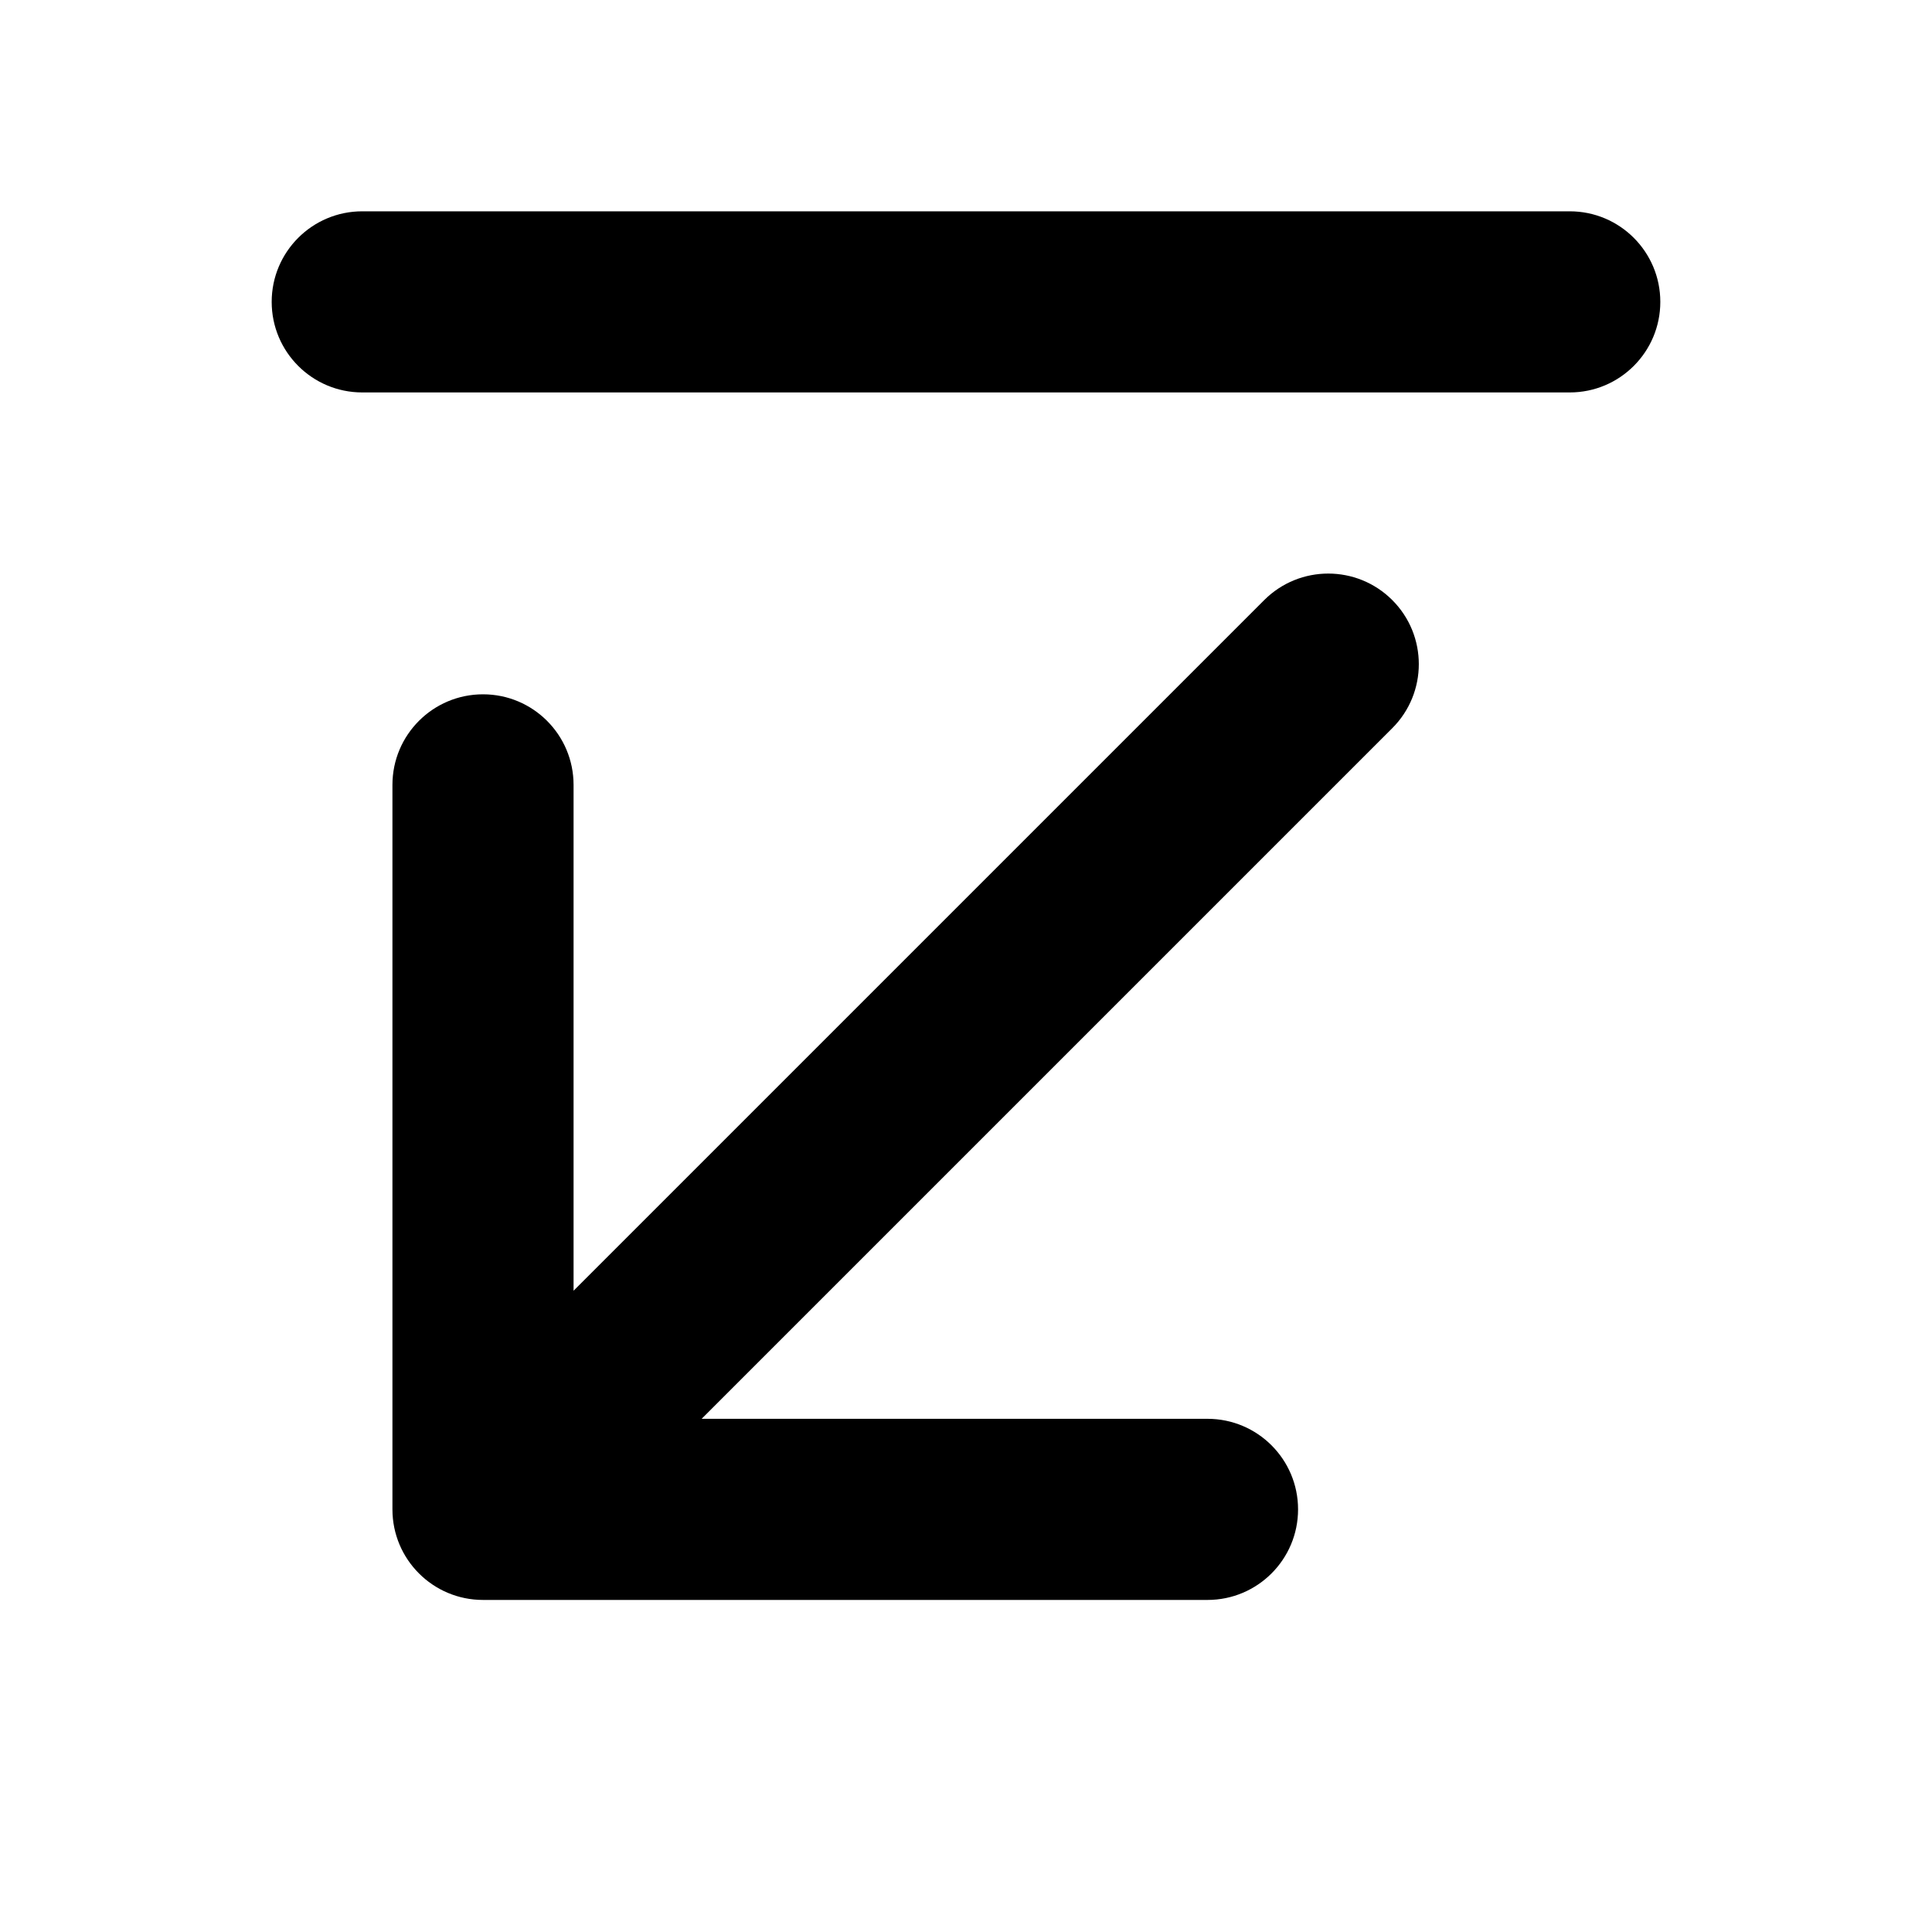
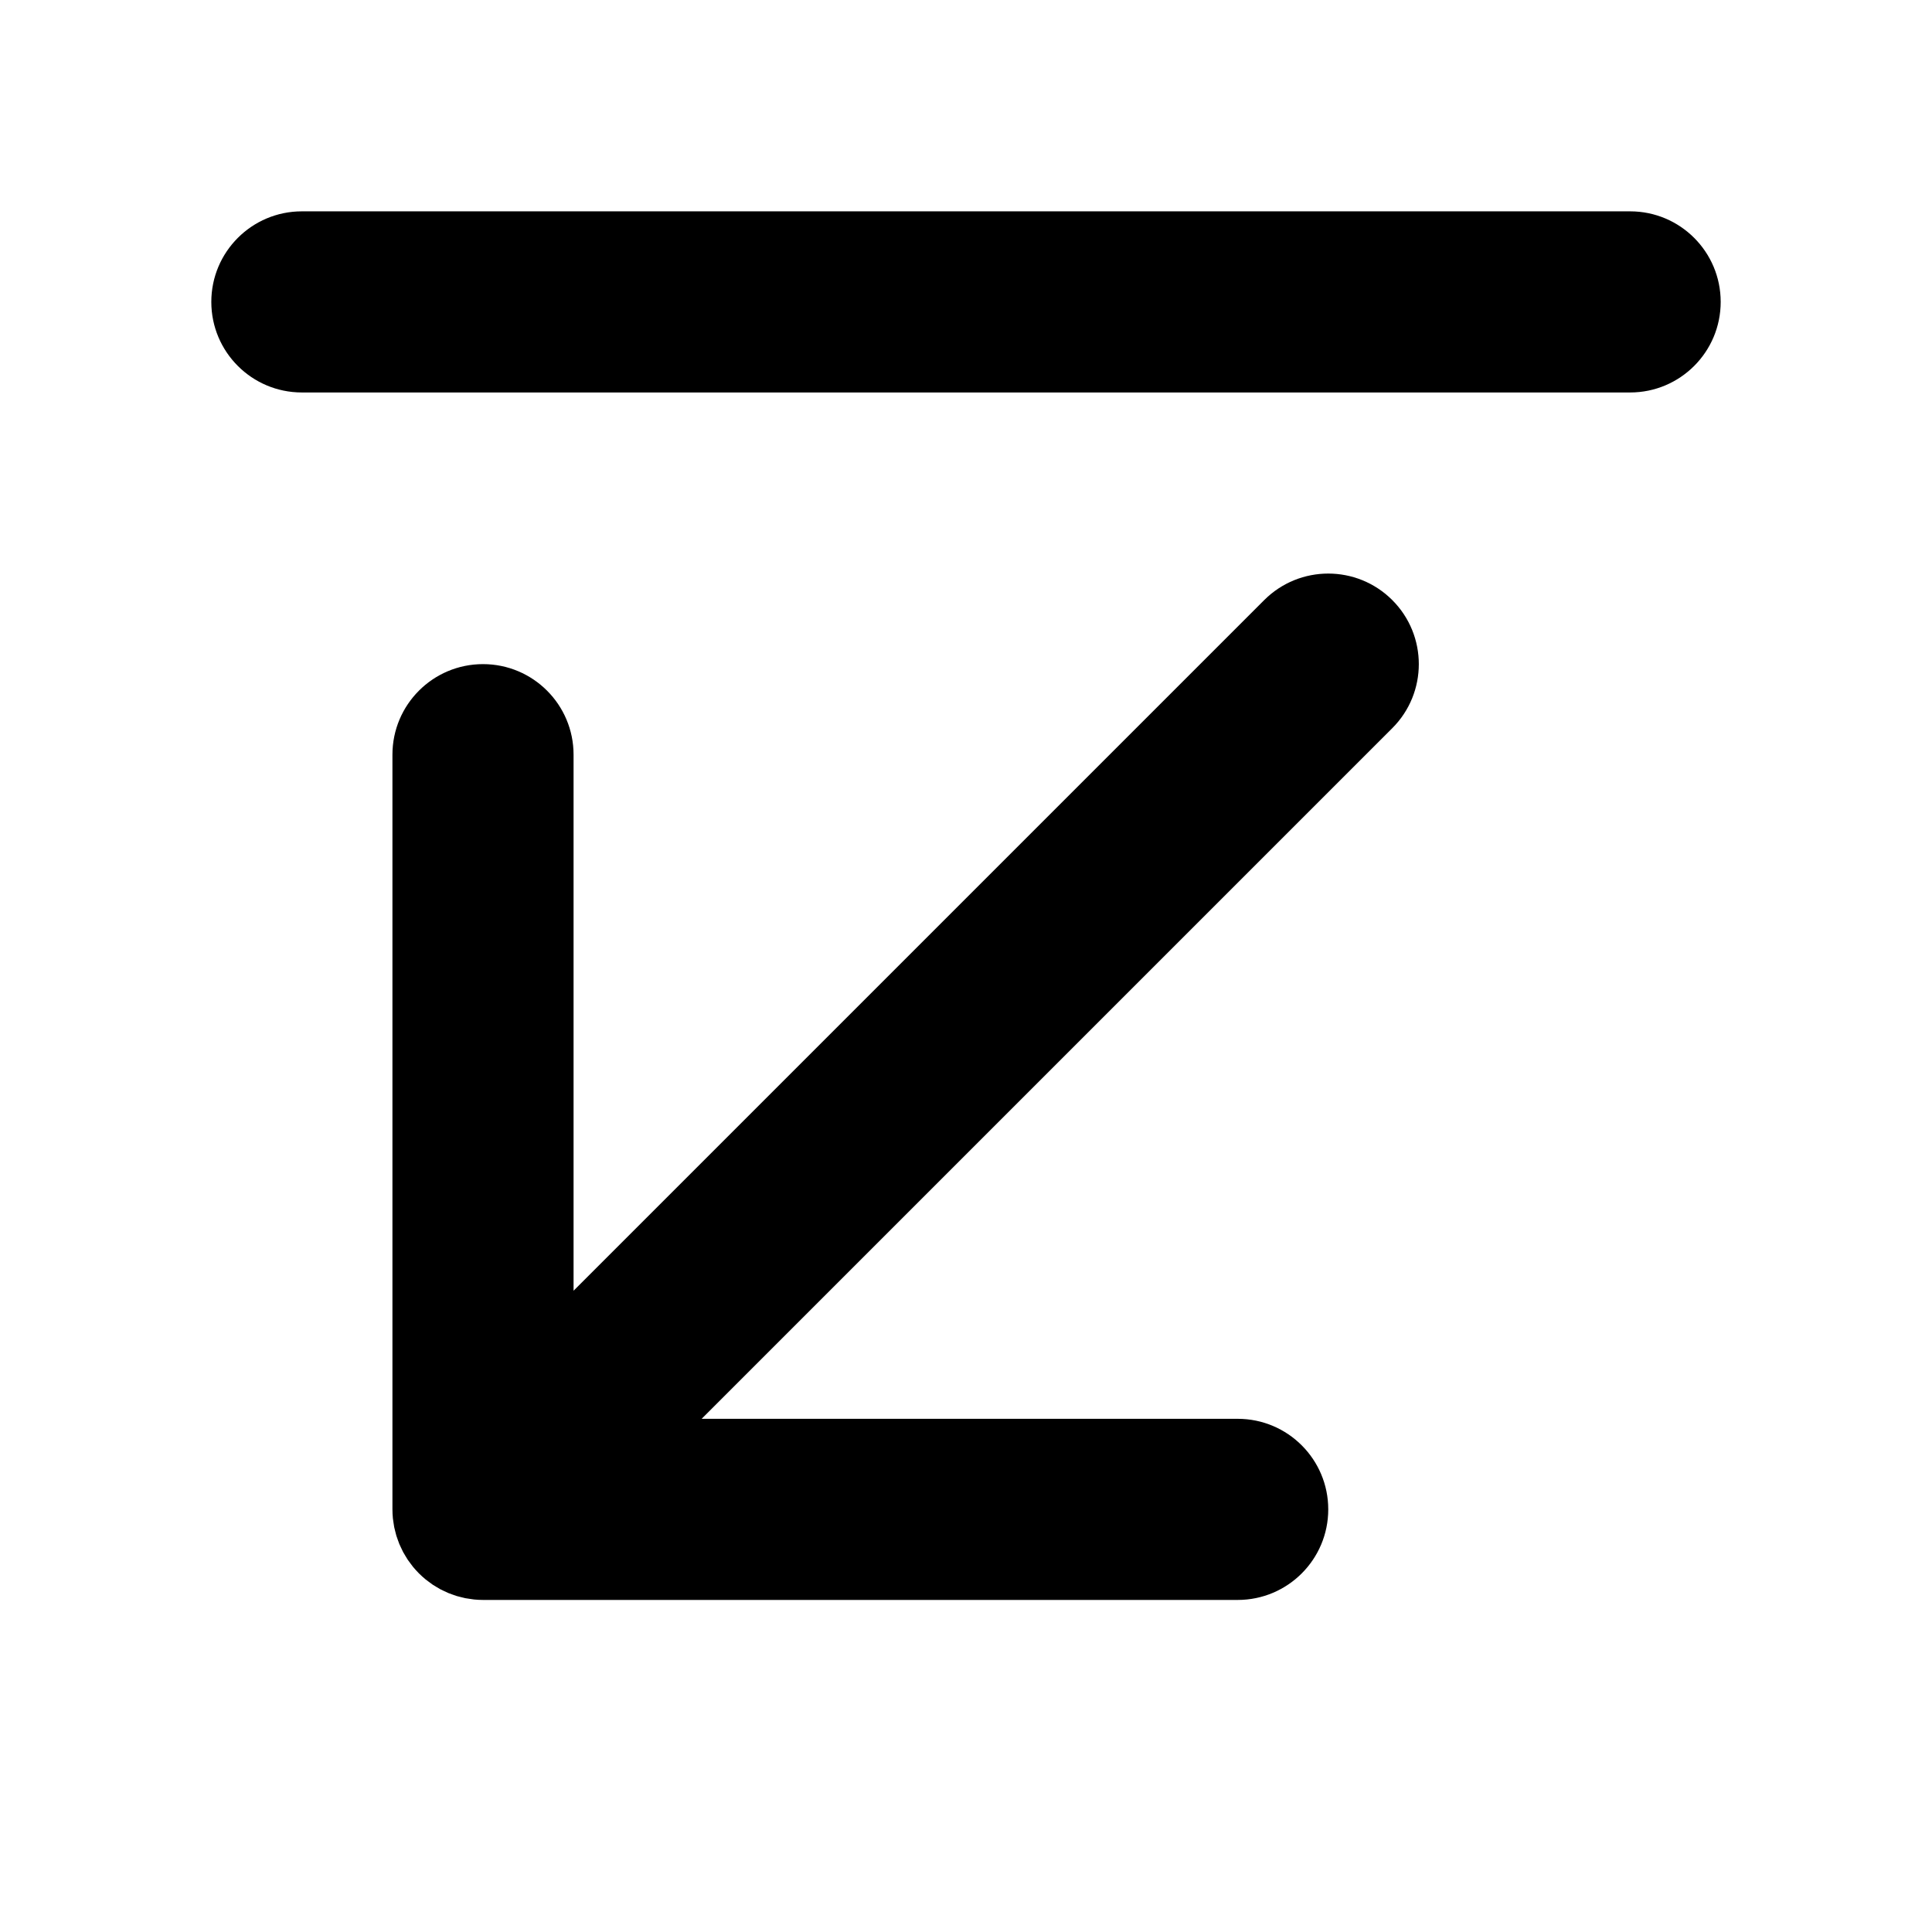
<svg xmlns="http://www.w3.org/2000/svg" id="Flat" viewBox="0 0 256 256">
-   <path d="M184.485,79.515a12,12,0,0,1,0,16.971L92.971,188H160a12,12,0,0,1,0,24H64a12,12,0,0,1-12-12V104a12,12,0,0,1,24,0v67.029l91.515-91.515A12.002,12.002,0,0,1,184.485,79.515ZM208,28H48a12,12,0,0,0,0,24H208a12,12,0,0,0,0-24Z" />
+   <path d="M184.485,79.515a12,12,0,0,1,0,16.971L92.971,188H164a12,12,0,0,1,0,24H64c-.395,0-.79-.021-1.184-.06-.18-.018-.354-.051-.531-.077-.21-.03-.421-.055-.63-.096-.202-.04-.398-.095-.596-.145-.181-.046-.363-.085-.543-.14-.194-.059-.382-.132-.572-.2-.179-.064-.359-.123-.536-.196-.178-.074-.348-.16-.521-.242-.182-.086-.365-.166-.542-.261-.166-.089-.323-.189-.483-.285-.176-.105-.354-.204-.525-.319-.175-.117-.339-.247-.507-.373-.146-.109-.294-.21-.436-.326-.286-.234-.559-.483-.821-.742-.019-.018-.039-.034-.058-.052-.018-.018-.033-.038-.051-.056-.259-.263-.508-.536-.743-.822-.118-.144-.221-.296-.332-.444-.124-.166-.252-.327-.367-.499-.116-.174-.217-.354-.324-.533-.094-.158-.193-.312-.28-.474-.097-.181-.179-.368-.266-.553-.08-.17-.165-.337-.237-.511-.074-.18-.135-.364-.2-.546-.067-.187-.139-.371-.197-.562-.055-.182-.096-.368-.142-.552-.049-.195-.104-.388-.144-.587-.042-.212-.067-.427-.098-.64-.024-.174-.058-.344-.075-.52C52.021,200.79,52,200.395,52,199.999V100a12,12,0,0,1,24,0v71.029l91.515-91.515A12.002,12.002,0,0,1,184.485,79.515ZM216,28.004H40a12,12,0,0,0,0,24H216a12,12,0,1,0,0-24Z" />
</svg>
